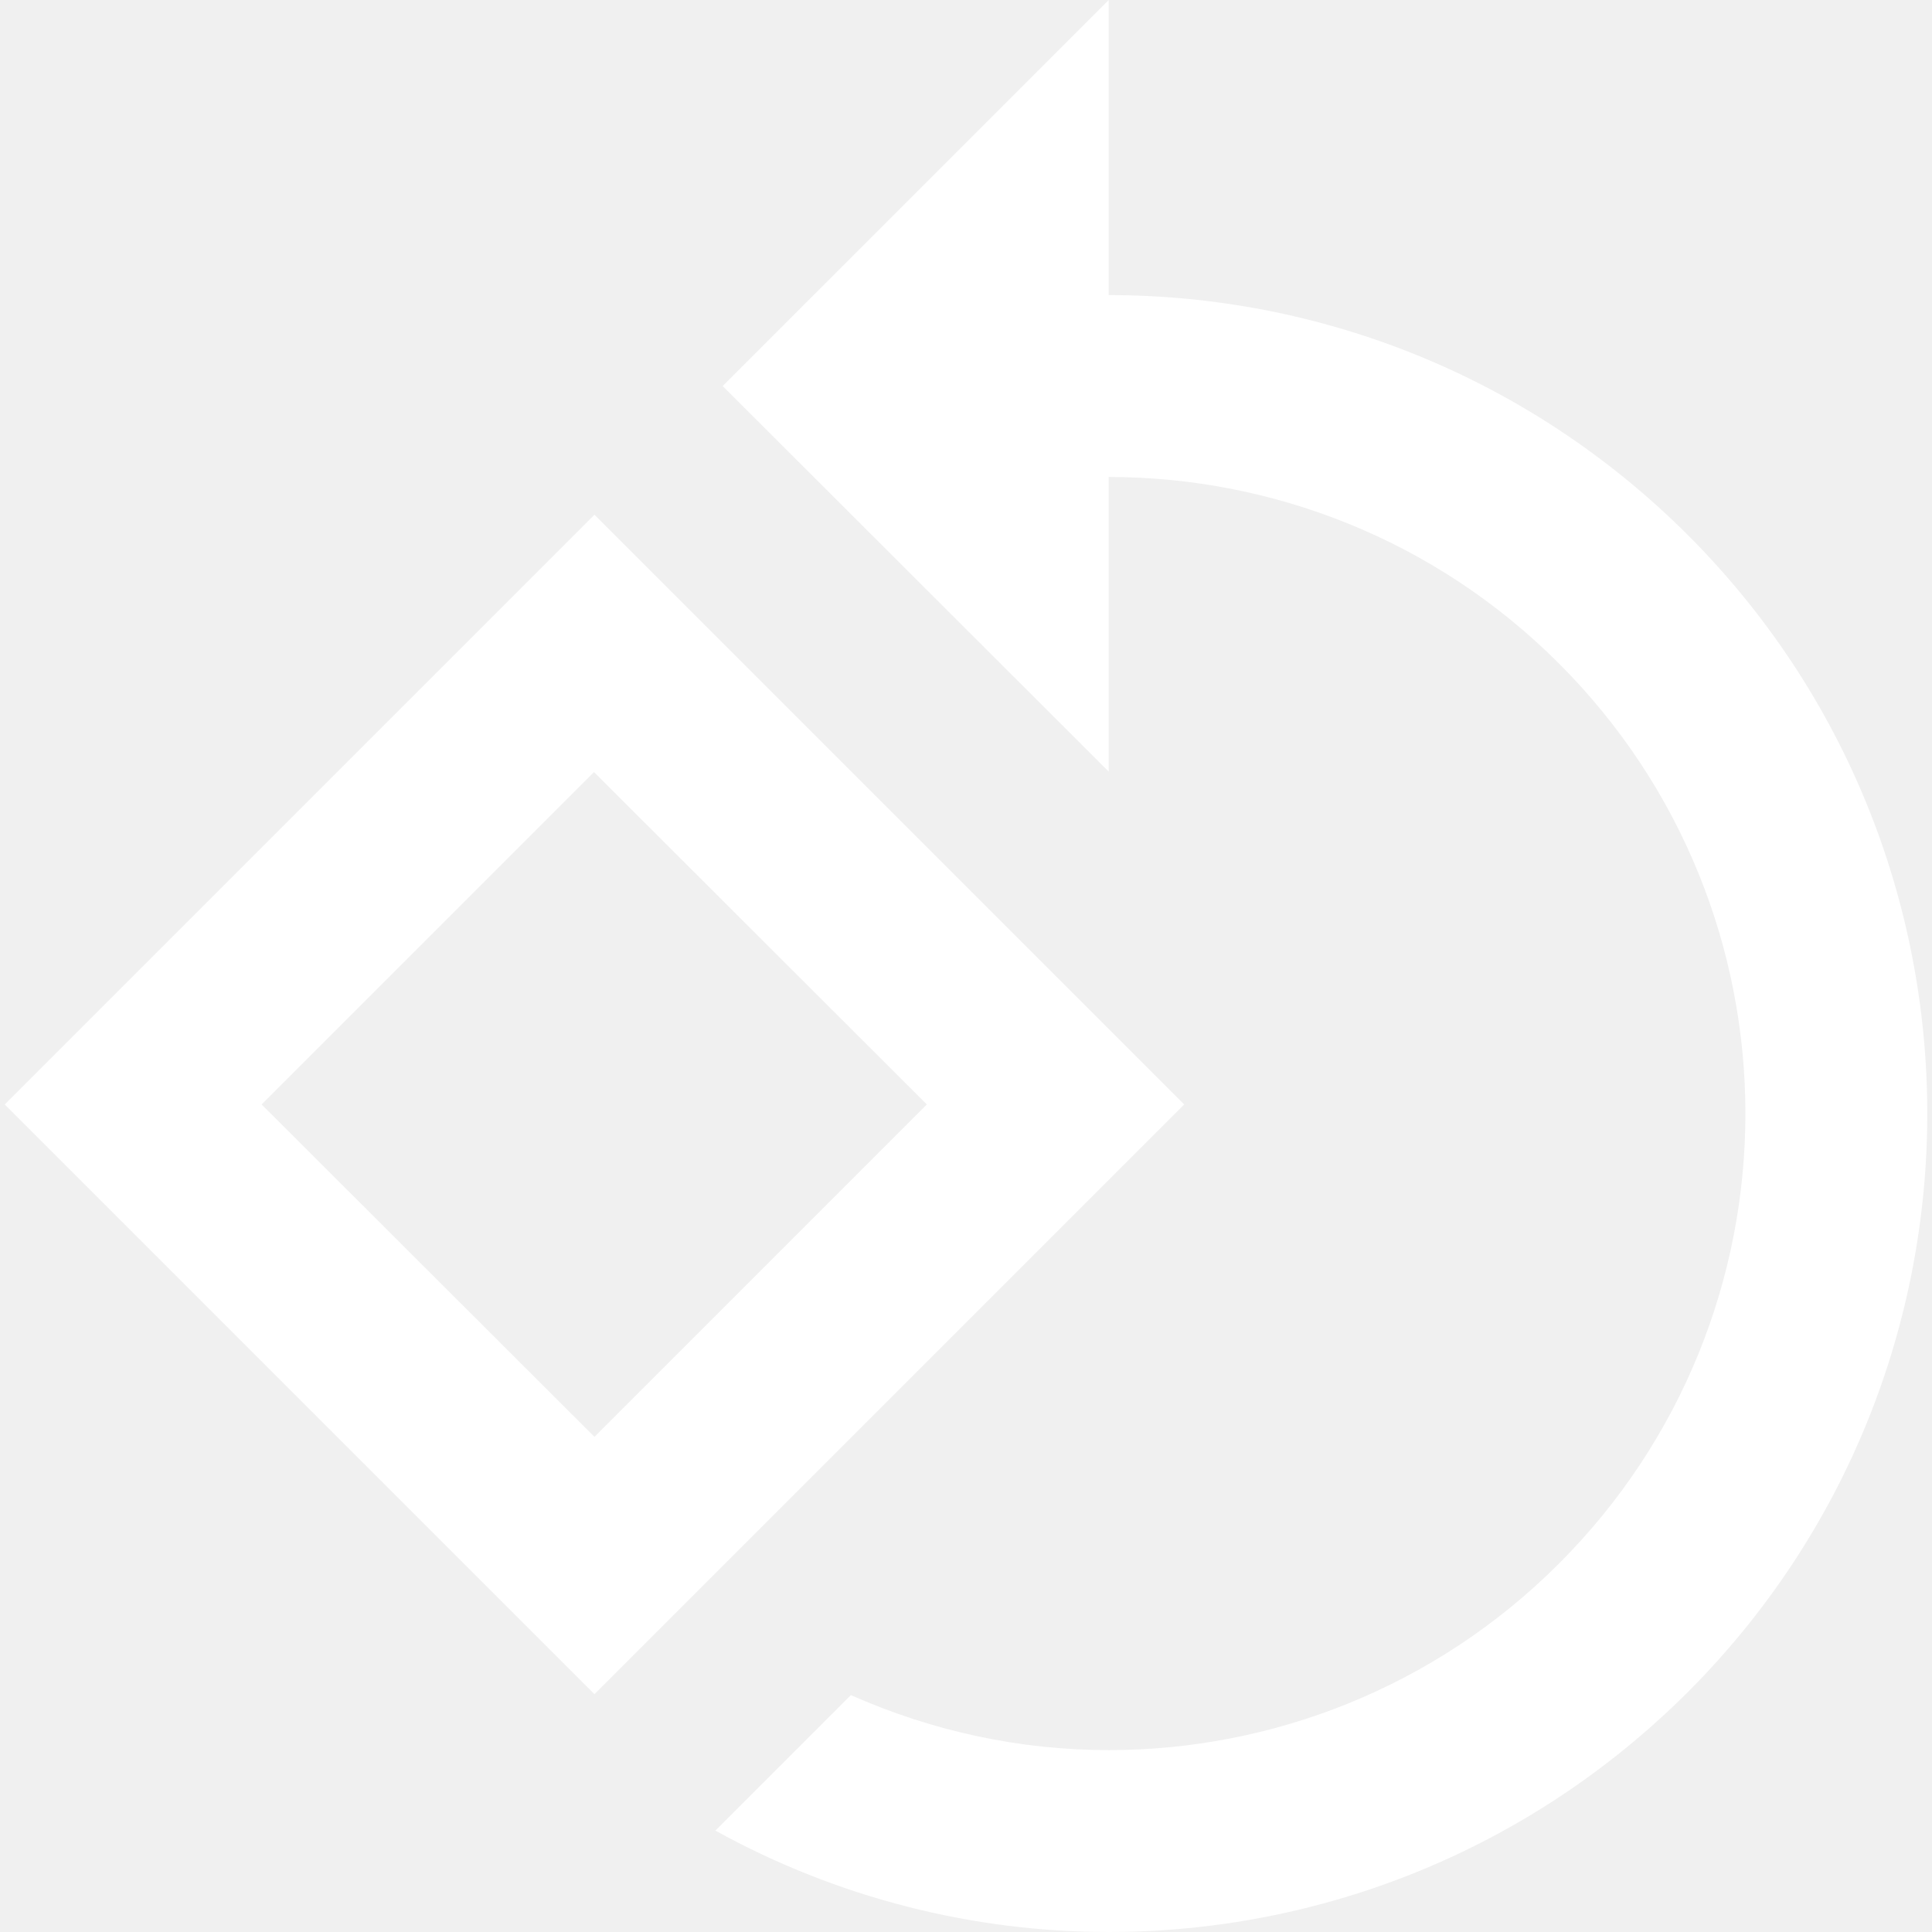
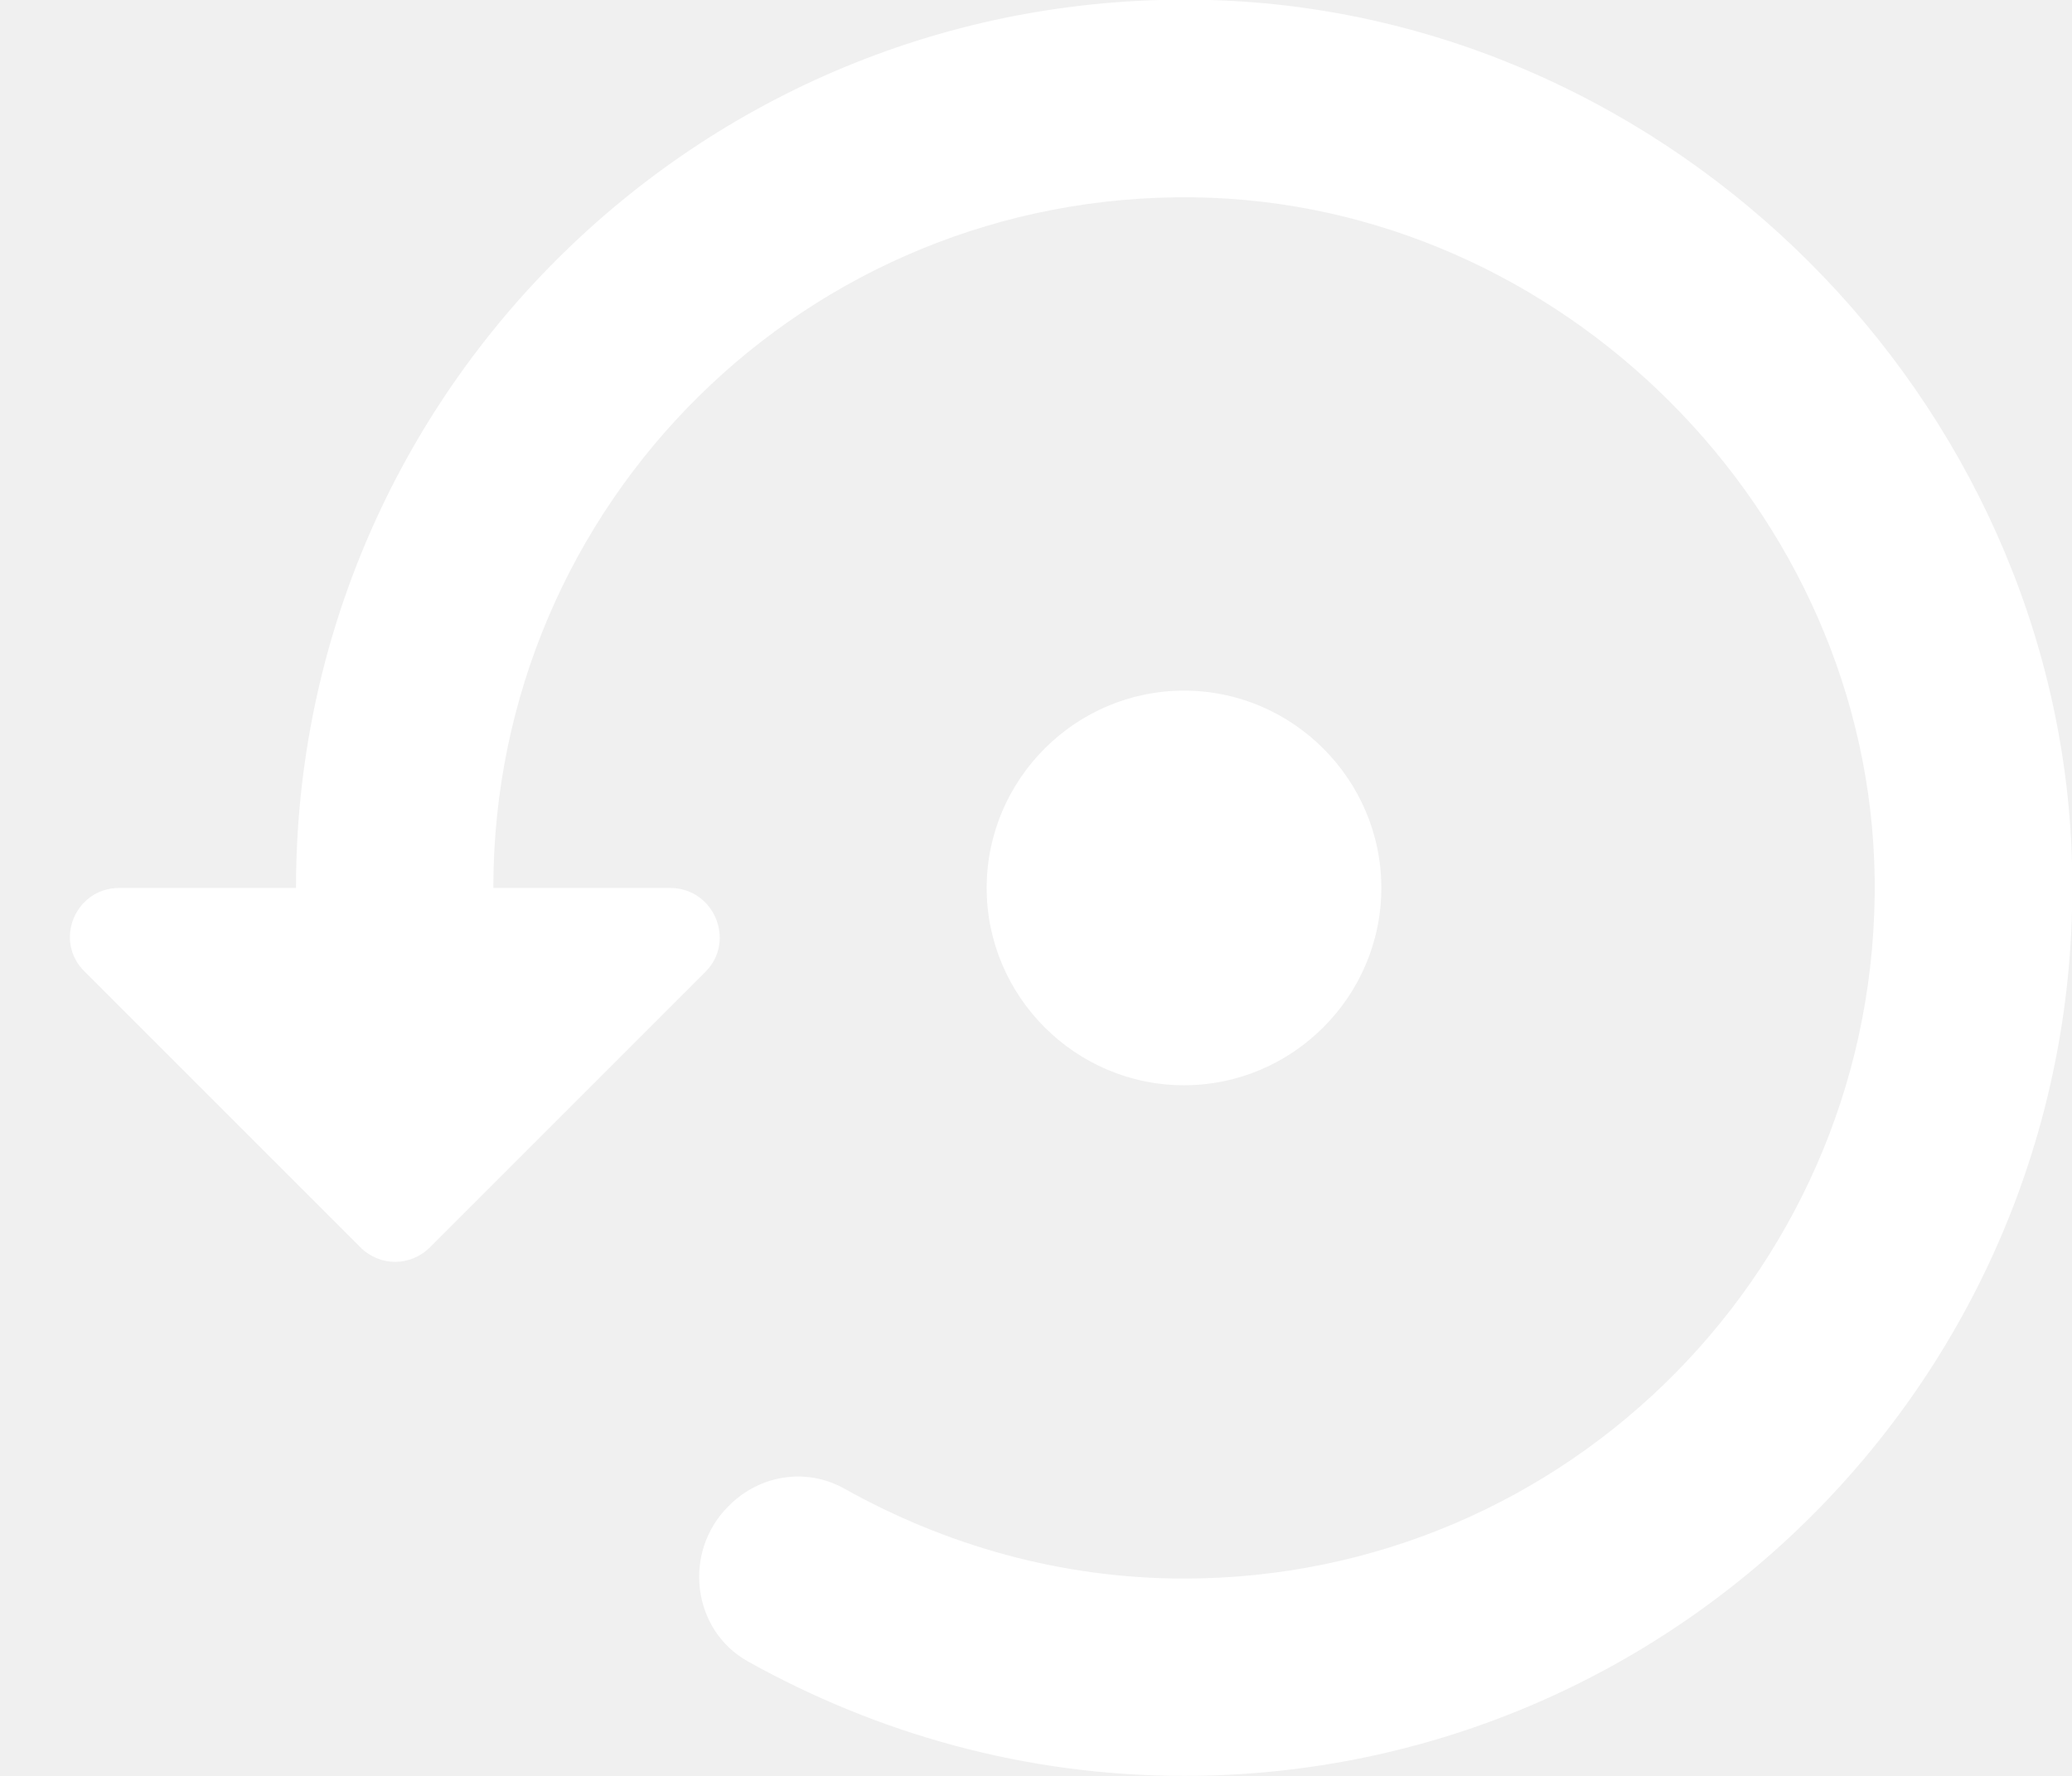
- <svg xmlns="http://www.w3.org/2000/svg" version="1.1" width="512" height="512" x="0" y="0" viewBox="0 0 453.227 453.227" style="enable-background:new 0 0 512 512" xml:space="preserve" class="">
-   <g>
-     <g>
-       <g>
-         <g>
-           <path d="M139.453,120.747L1.107,259.093L139.453,397.44L277.8,259.093L139.453,120.747z M61.373,259.093l77.973-77.973     l78.08,77.973l-77.973,77.973L61.373,259.093z" fill="#ffffff" data-original="#000000" style="" class="" />
-           <path d="M395.88,125.44C358.333,88,309.267,69.227,260.093,69.227V0l-90.56,90.56l90.56,90.453v-69.12     c38.187,0,76.48,14.613,105.6,43.733c58.347,58.347,58.347,152.853,0,211.2c-29.12,29.12-67.413,43.733-105.6,43.733     c-20.693,0-41.28-4.373-60.48-12.907l-31.787,31.787c28.587,15.787,60.373,23.787,92.267,23.787     c49.173,0,98.24-18.773,135.787-56.213C470.867,322.027,470.867,200.427,395.88,125.44z" fill="#ffffff" data-original="#000000" style="" class="" />
+ <svg xmlns="http://www.w3.org/2000/svg" viewBox="0 0 21 18" version="1.1">
+   <g id="Icons" stroke="none" stroke-width="0" fill="none" fill-rule="evenodd">
+     <g id="Rounded" transform="translate(-644, -421)">
+       <g id="Action" transform="translate(100, 100)">
+         <g id="-Round-/-Action-/-settings_backup_restore" transform="translate(544, 318)">
+           <g>
+             <polygon id="Path" points="0 0 24 0 24 24 0 24" />
+             <path d="M14,12 C14,10.9 13.1,10 12,10 C10.9,10 10,10.9 10,12 C10,13.1 10.9,14 12,14 C13.1,14 14,13.1 14,12 Z M12.26,3 C7.17,2.86 3,6.95 3,12 L1.21,12 C0.76,12 0.54,12.54 0.86,12.85 L3.65,15.64 C3.85,15.84 4.16,15.84 4.36,15.64 L7.15,12.85 C7.46,12.54 7.24,12 6.79,12 L5,12 C5,8.1 8.18,4.95 12.1,5 C15.82,5.05 18.95,8.18 19,11.9 C19.05,15.81 15.9,19 12,19 C10.75,19 9.58,18.66 8.56,18.09 C8.17,17.87 7.69,17.95 7.38,18.27 C6.92,18.73 7.01,19.52 7.58,19.84 C8.89,20.57 10.39,21 12,21 C17.05,21 21.14,16.83 21,11.74 C20.87,7.05 16.95,3.13 12.26,3 Z" id="🔹Icon-Color" fill="#fff" />
+           </g>
        </g>
      </g>
    </g>
-     <g>
- </g>
-     <g>
- </g>
-     <g>
- </g>
-     <g>
- </g>
-     <g>
- </g>
-     <g>
- </g>
-     <g>
- </g>
-     <g>
- </g>
-     <g>
- </g>
-     <g>
- </g>
-     <g>
- </g>
-     <g>
- </g>
-     <g>
- </g>
-     <g>
- </g>
-     <g>
- </g>
  </g>
</svg>
